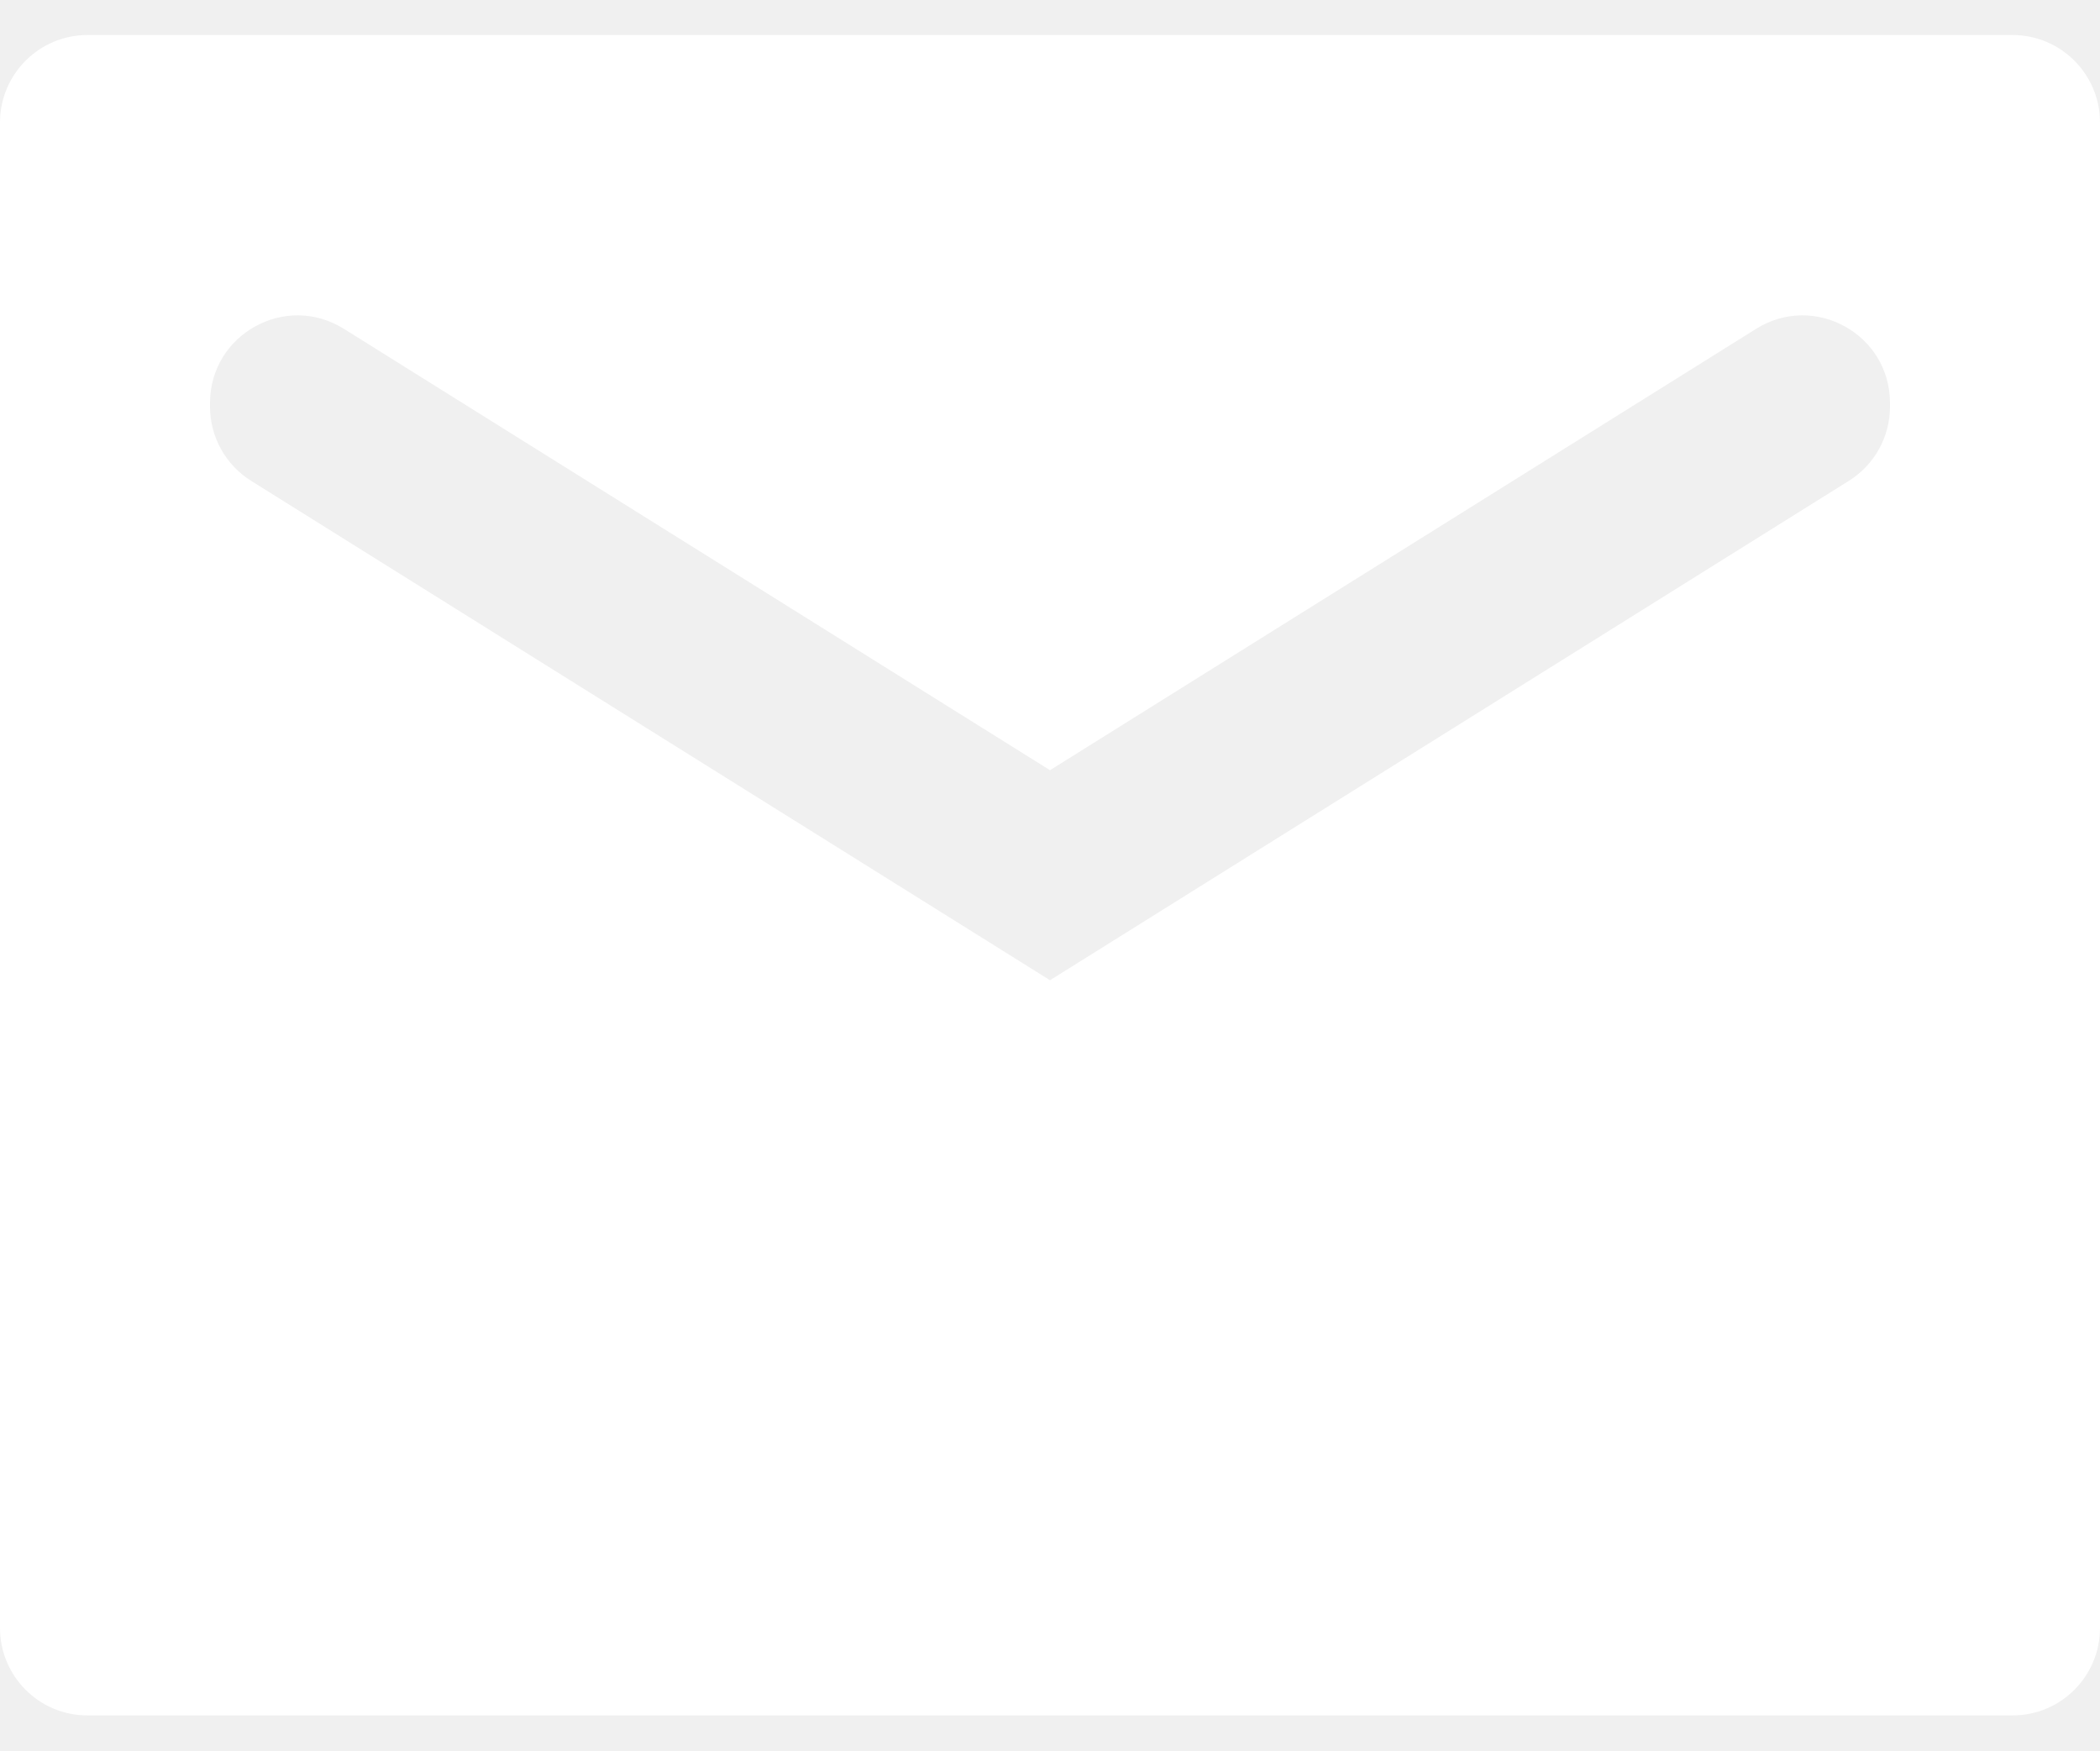
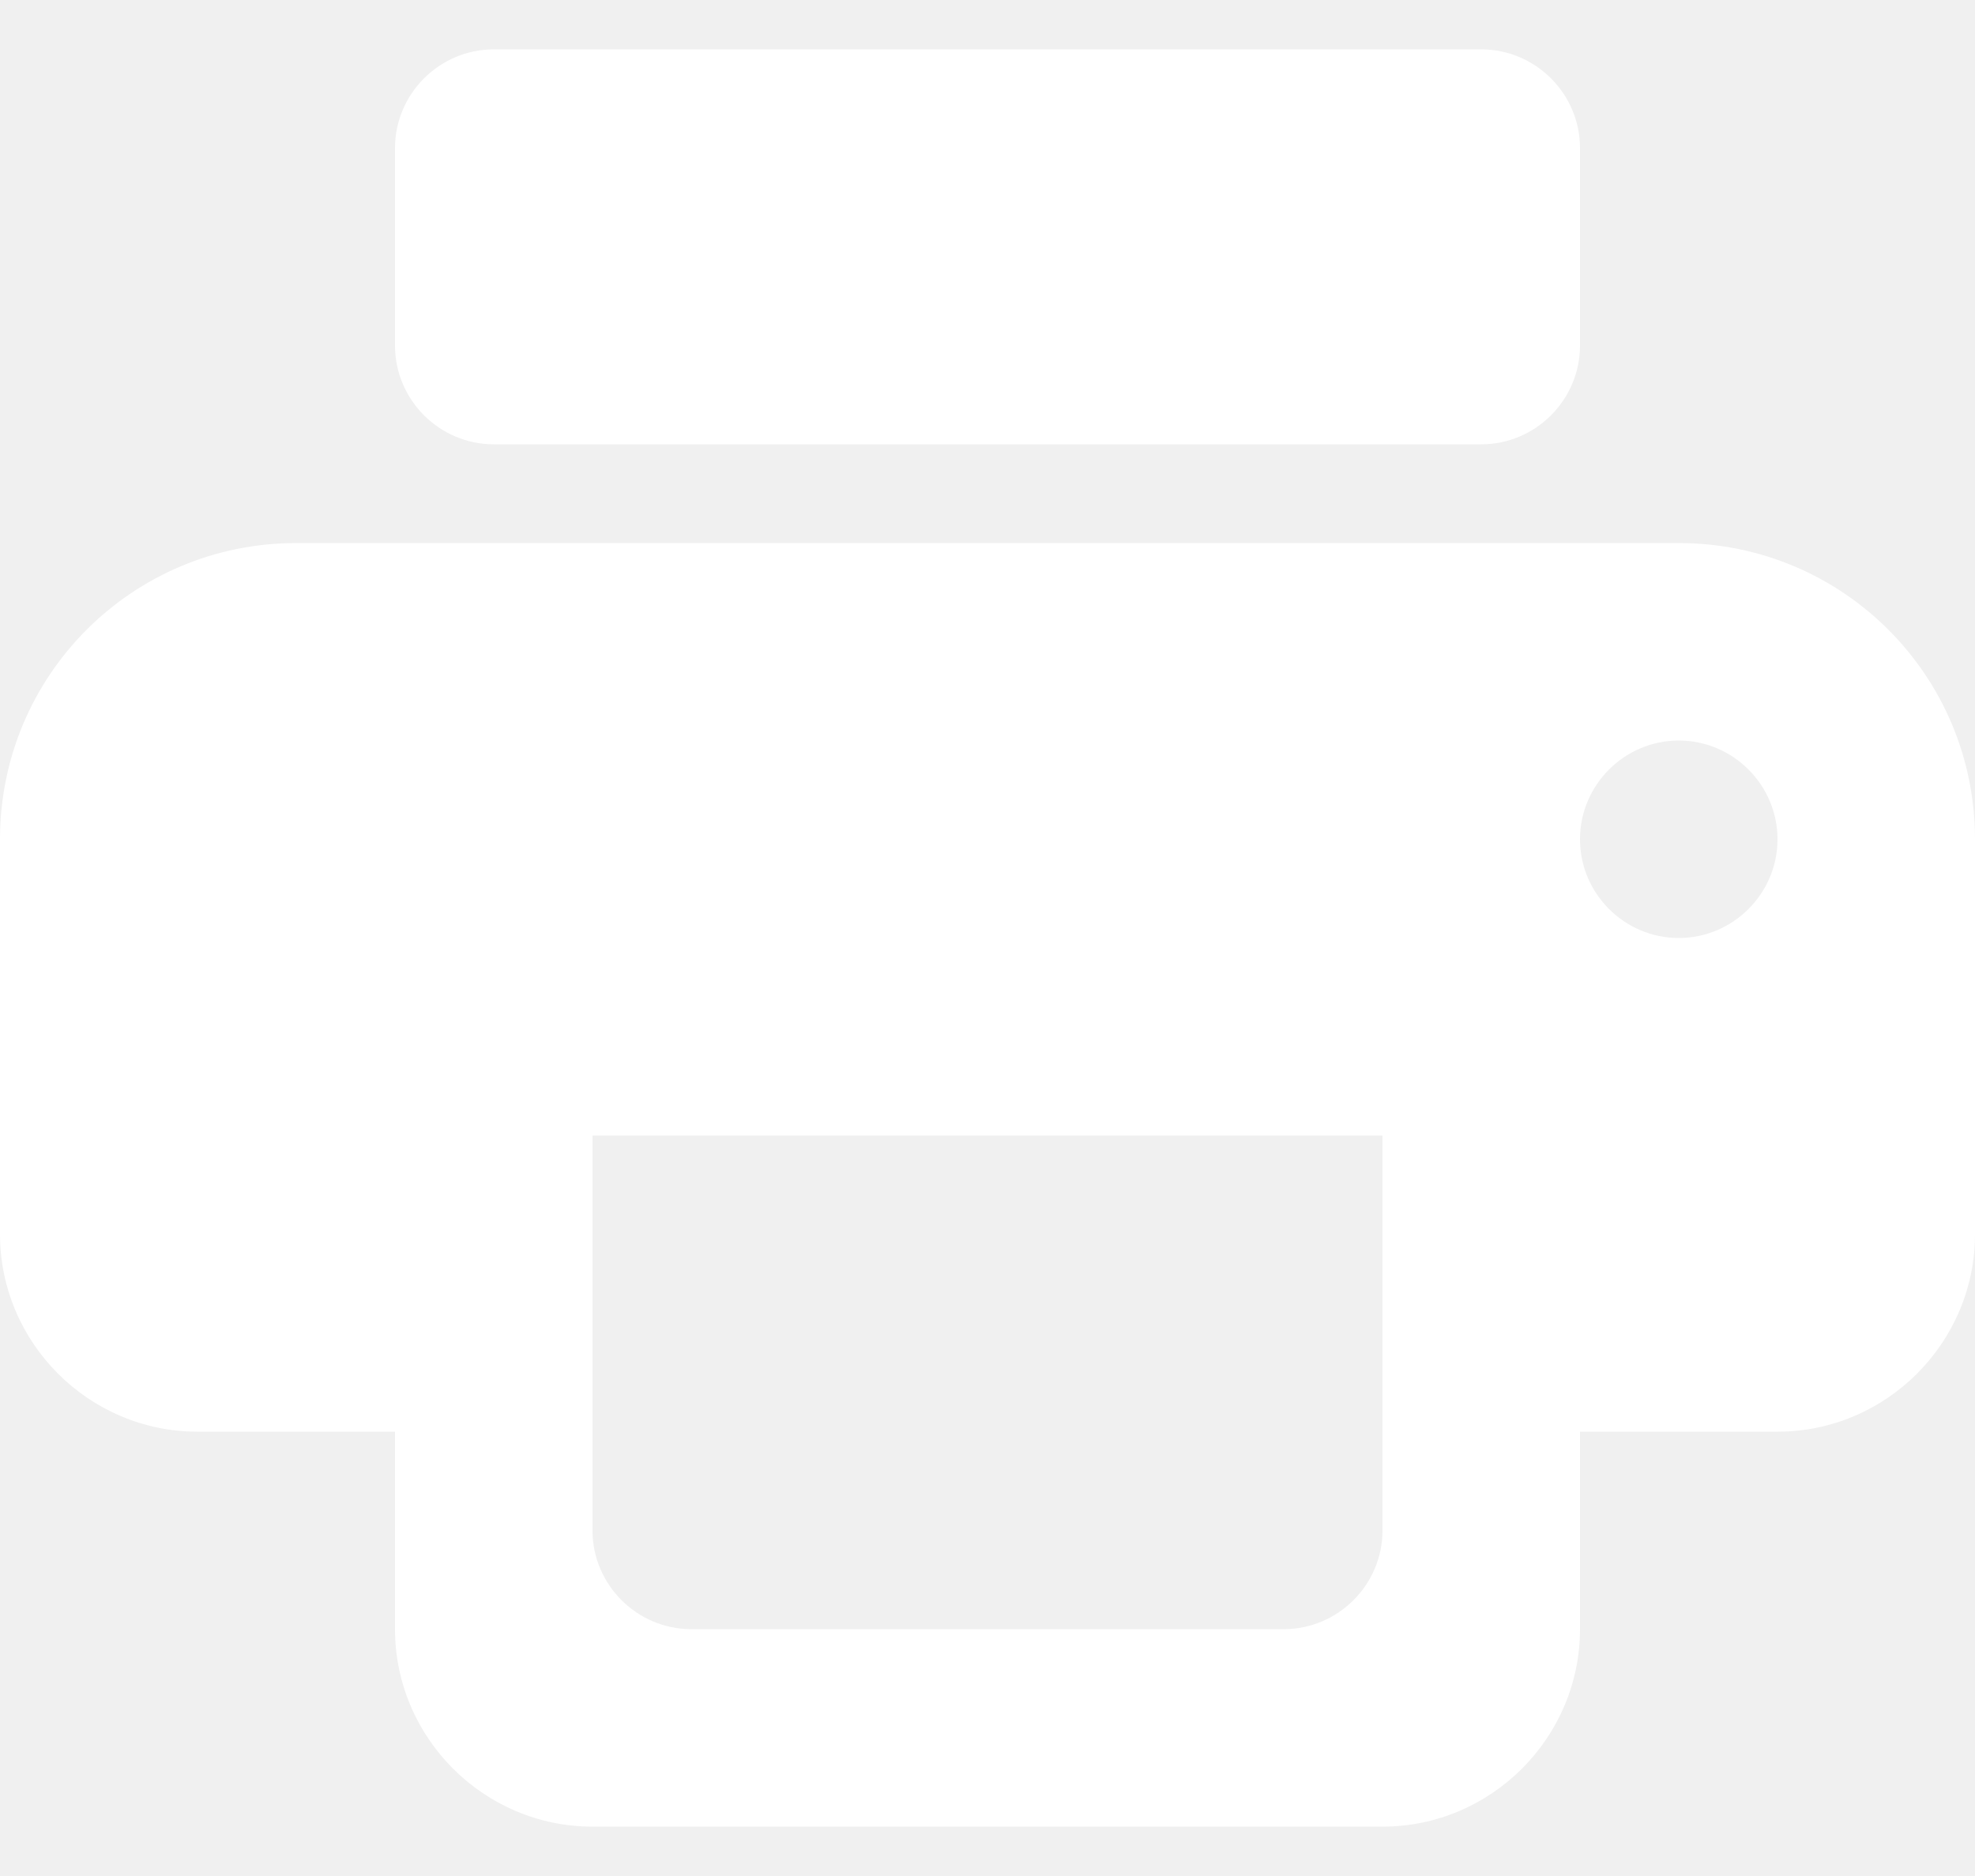
- <svg xmlns="http://www.w3.org/2000/svg" width="24" height="20" viewBox="0 0 24 20" fill="none">
-   <path d="M24 1.4C24 0.848 23.552 0.4 23 0.4H1C0.448 0.4 0 0.848 0 1.4V18.6C0 19.153 0.448 19.6 1 19.6H23C23.552 19.6 24 19.153 24 18.6V1.4ZM21.6 4.646C21.6 4.991 21.422 5.311 21.13 5.494L12 11.2L2.87 5.494C2.578 5.311 2.4 4.991 2.4 4.646V4.605C2.4 3.819 3.264 3.34 3.93 3.757L12 8.8L20.07 3.757C20.736 3.34 21.6 3.819 21.6 4.605V4.646Z" fill="#FFFFFF" />
+ <svg xmlns="http://www.w3.org/2000/svg" width="20" height="19" viewBox="0 0 20 19" fill="none">
+   <path fill-rule="evenodd" clip-rule="evenodd" d="M5 0.5H15C15.55 0.5 16 0.95 16 1.5V3.5C16 4.05 15.55 4.5 15 4.5H5C4.45 4.5 4 4.05 4 3.5V1.5C4 0.95 4.45 0.5 5 0.5ZM3 5.5H17C18.66 5.5 20 6.84 20 8.5V12.5C20 13.6 19.1 14.5 18 14.5H16V16.5C16 17.6 15.1 18.5 14 18.5H6C4.9 18.5 4 17.6 4 16.5V14.5H2C0.9 14.5 0 13.6 0 12.5V8.5C0 6.84 1.34 5.5 3 5.5ZM7 16.5H13C13.55 16.5 14 16.05 14 15.5V11.5H6V15.5C6 16.05 6.45 16.5 7 16.5ZM17 9.5C16.45 9.5 16 9.05 16 8.5C16 7.95 16.45 7.5 17 7.5C17.55 7.5 18 7.95 18 8.5C18 9.05 17.55 9.5 17 9.5Z" fill="white" />
</svg>
